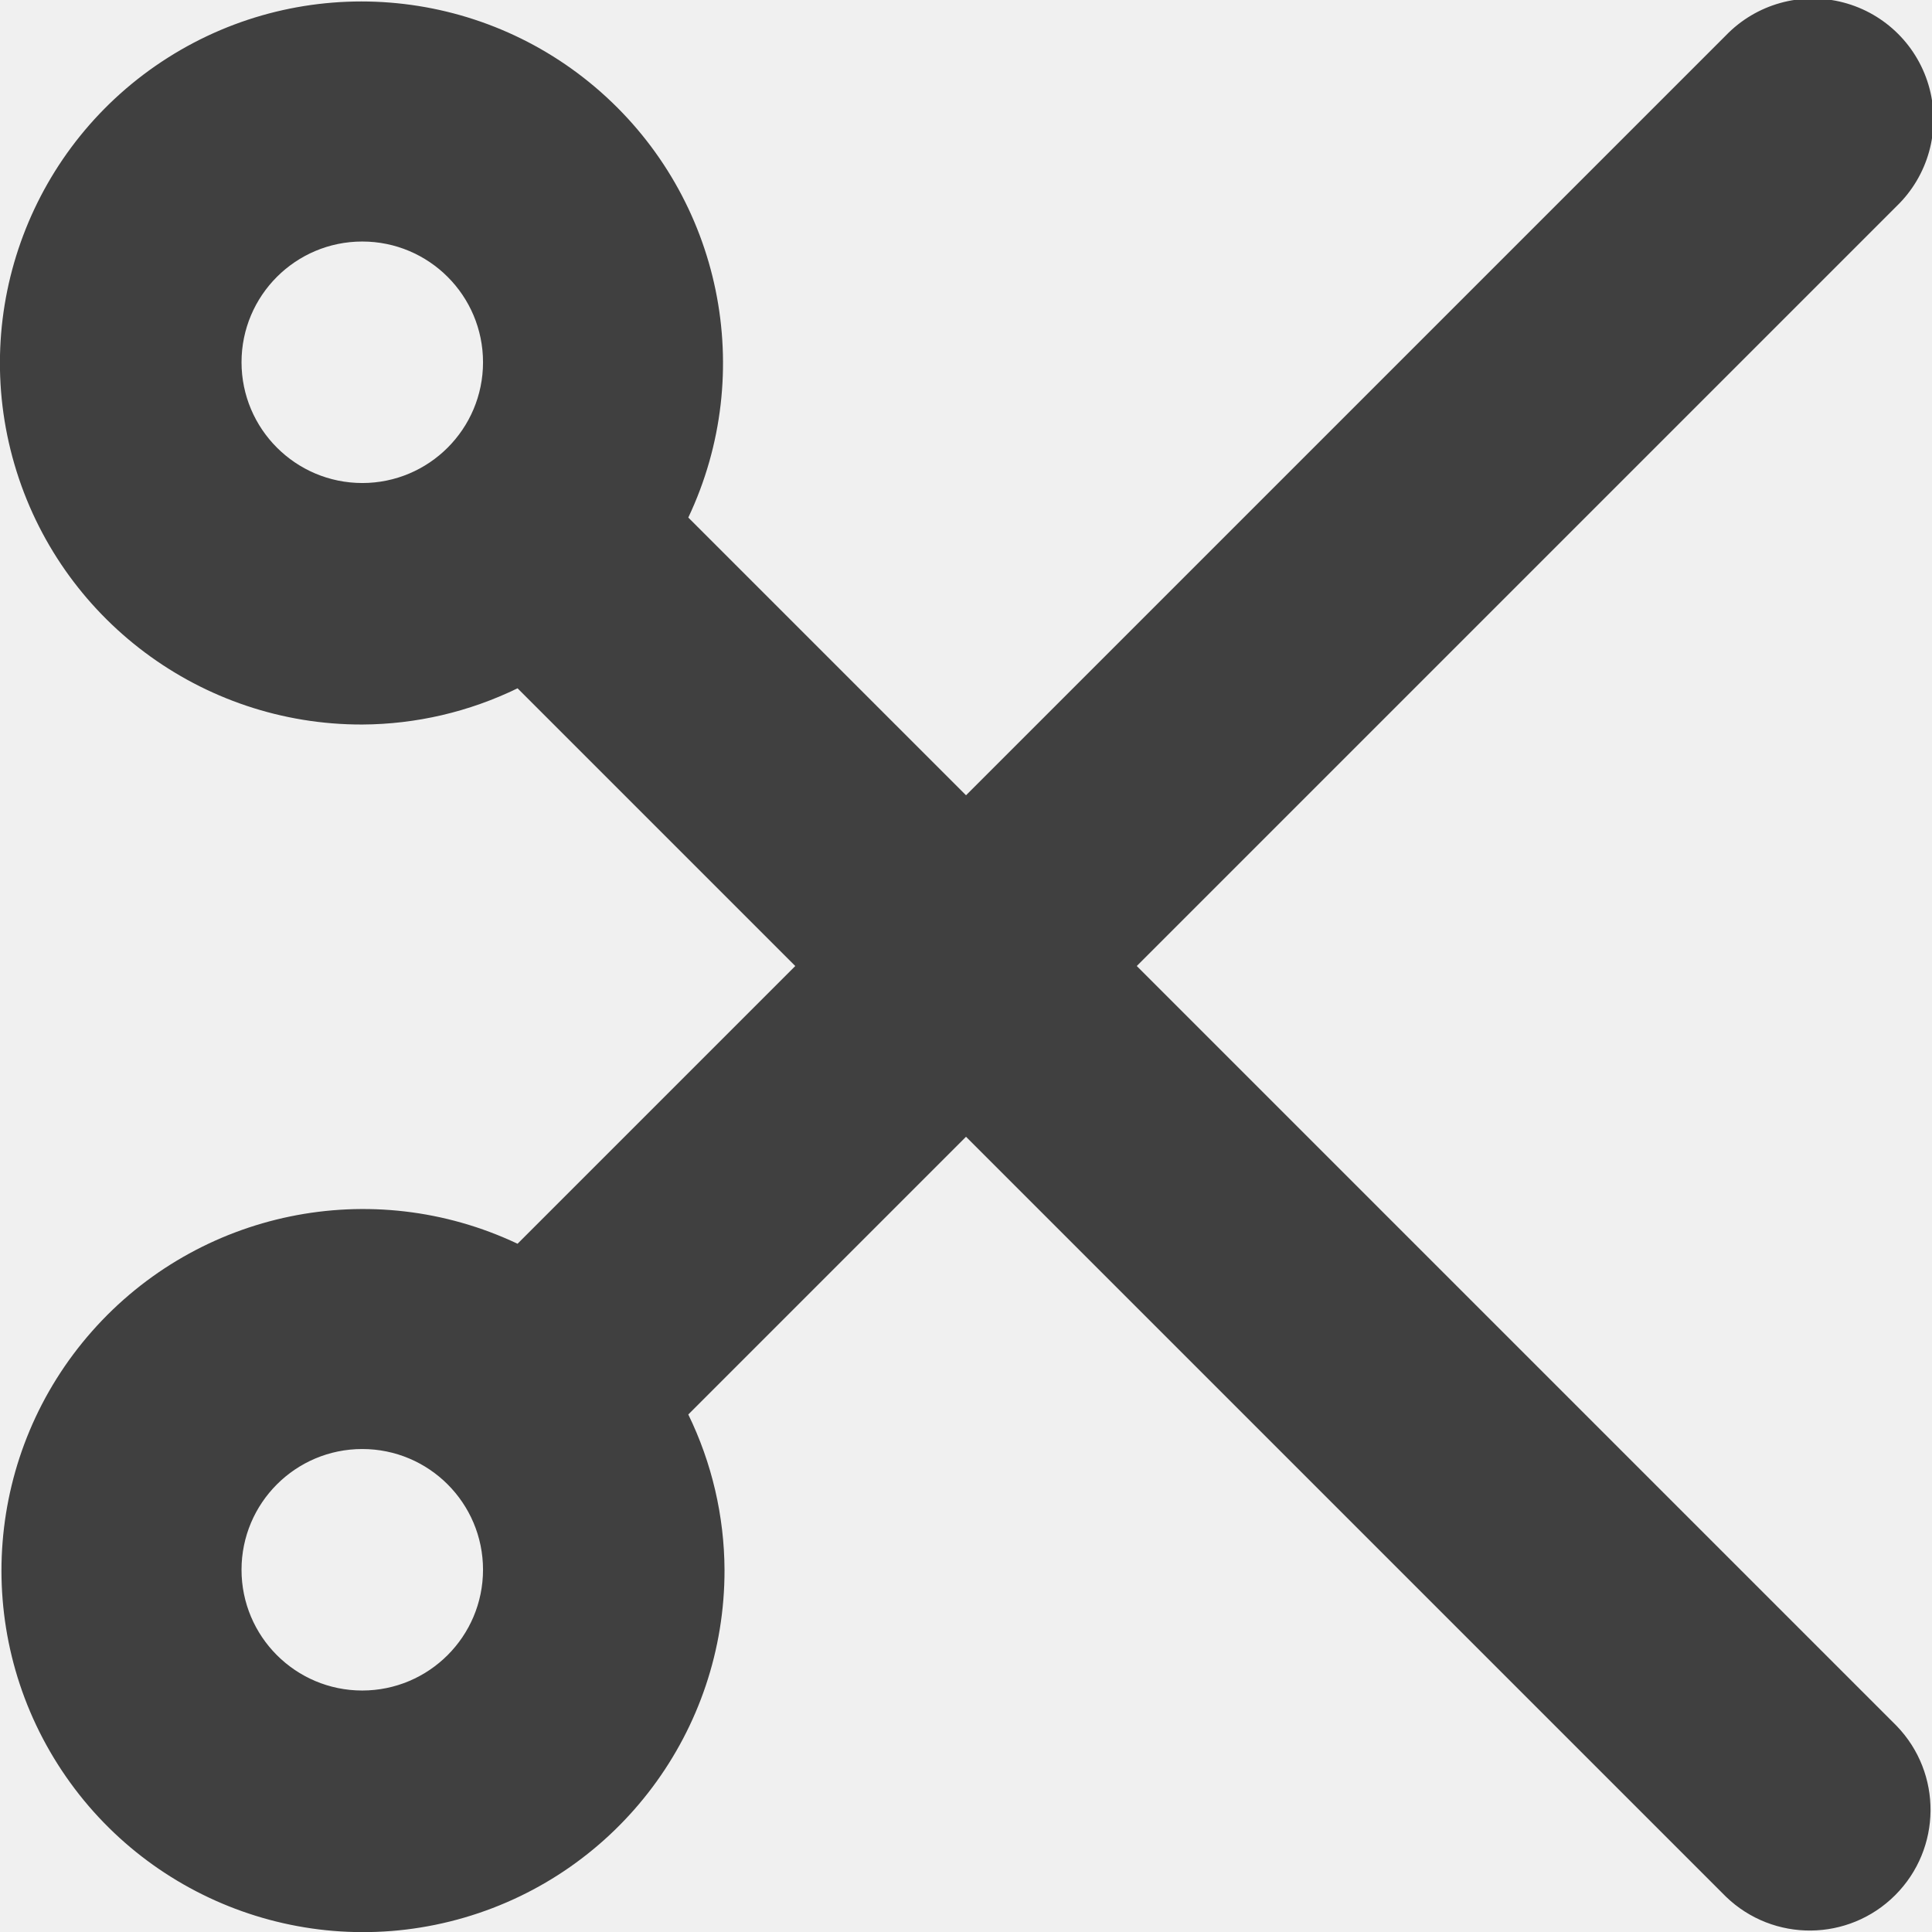
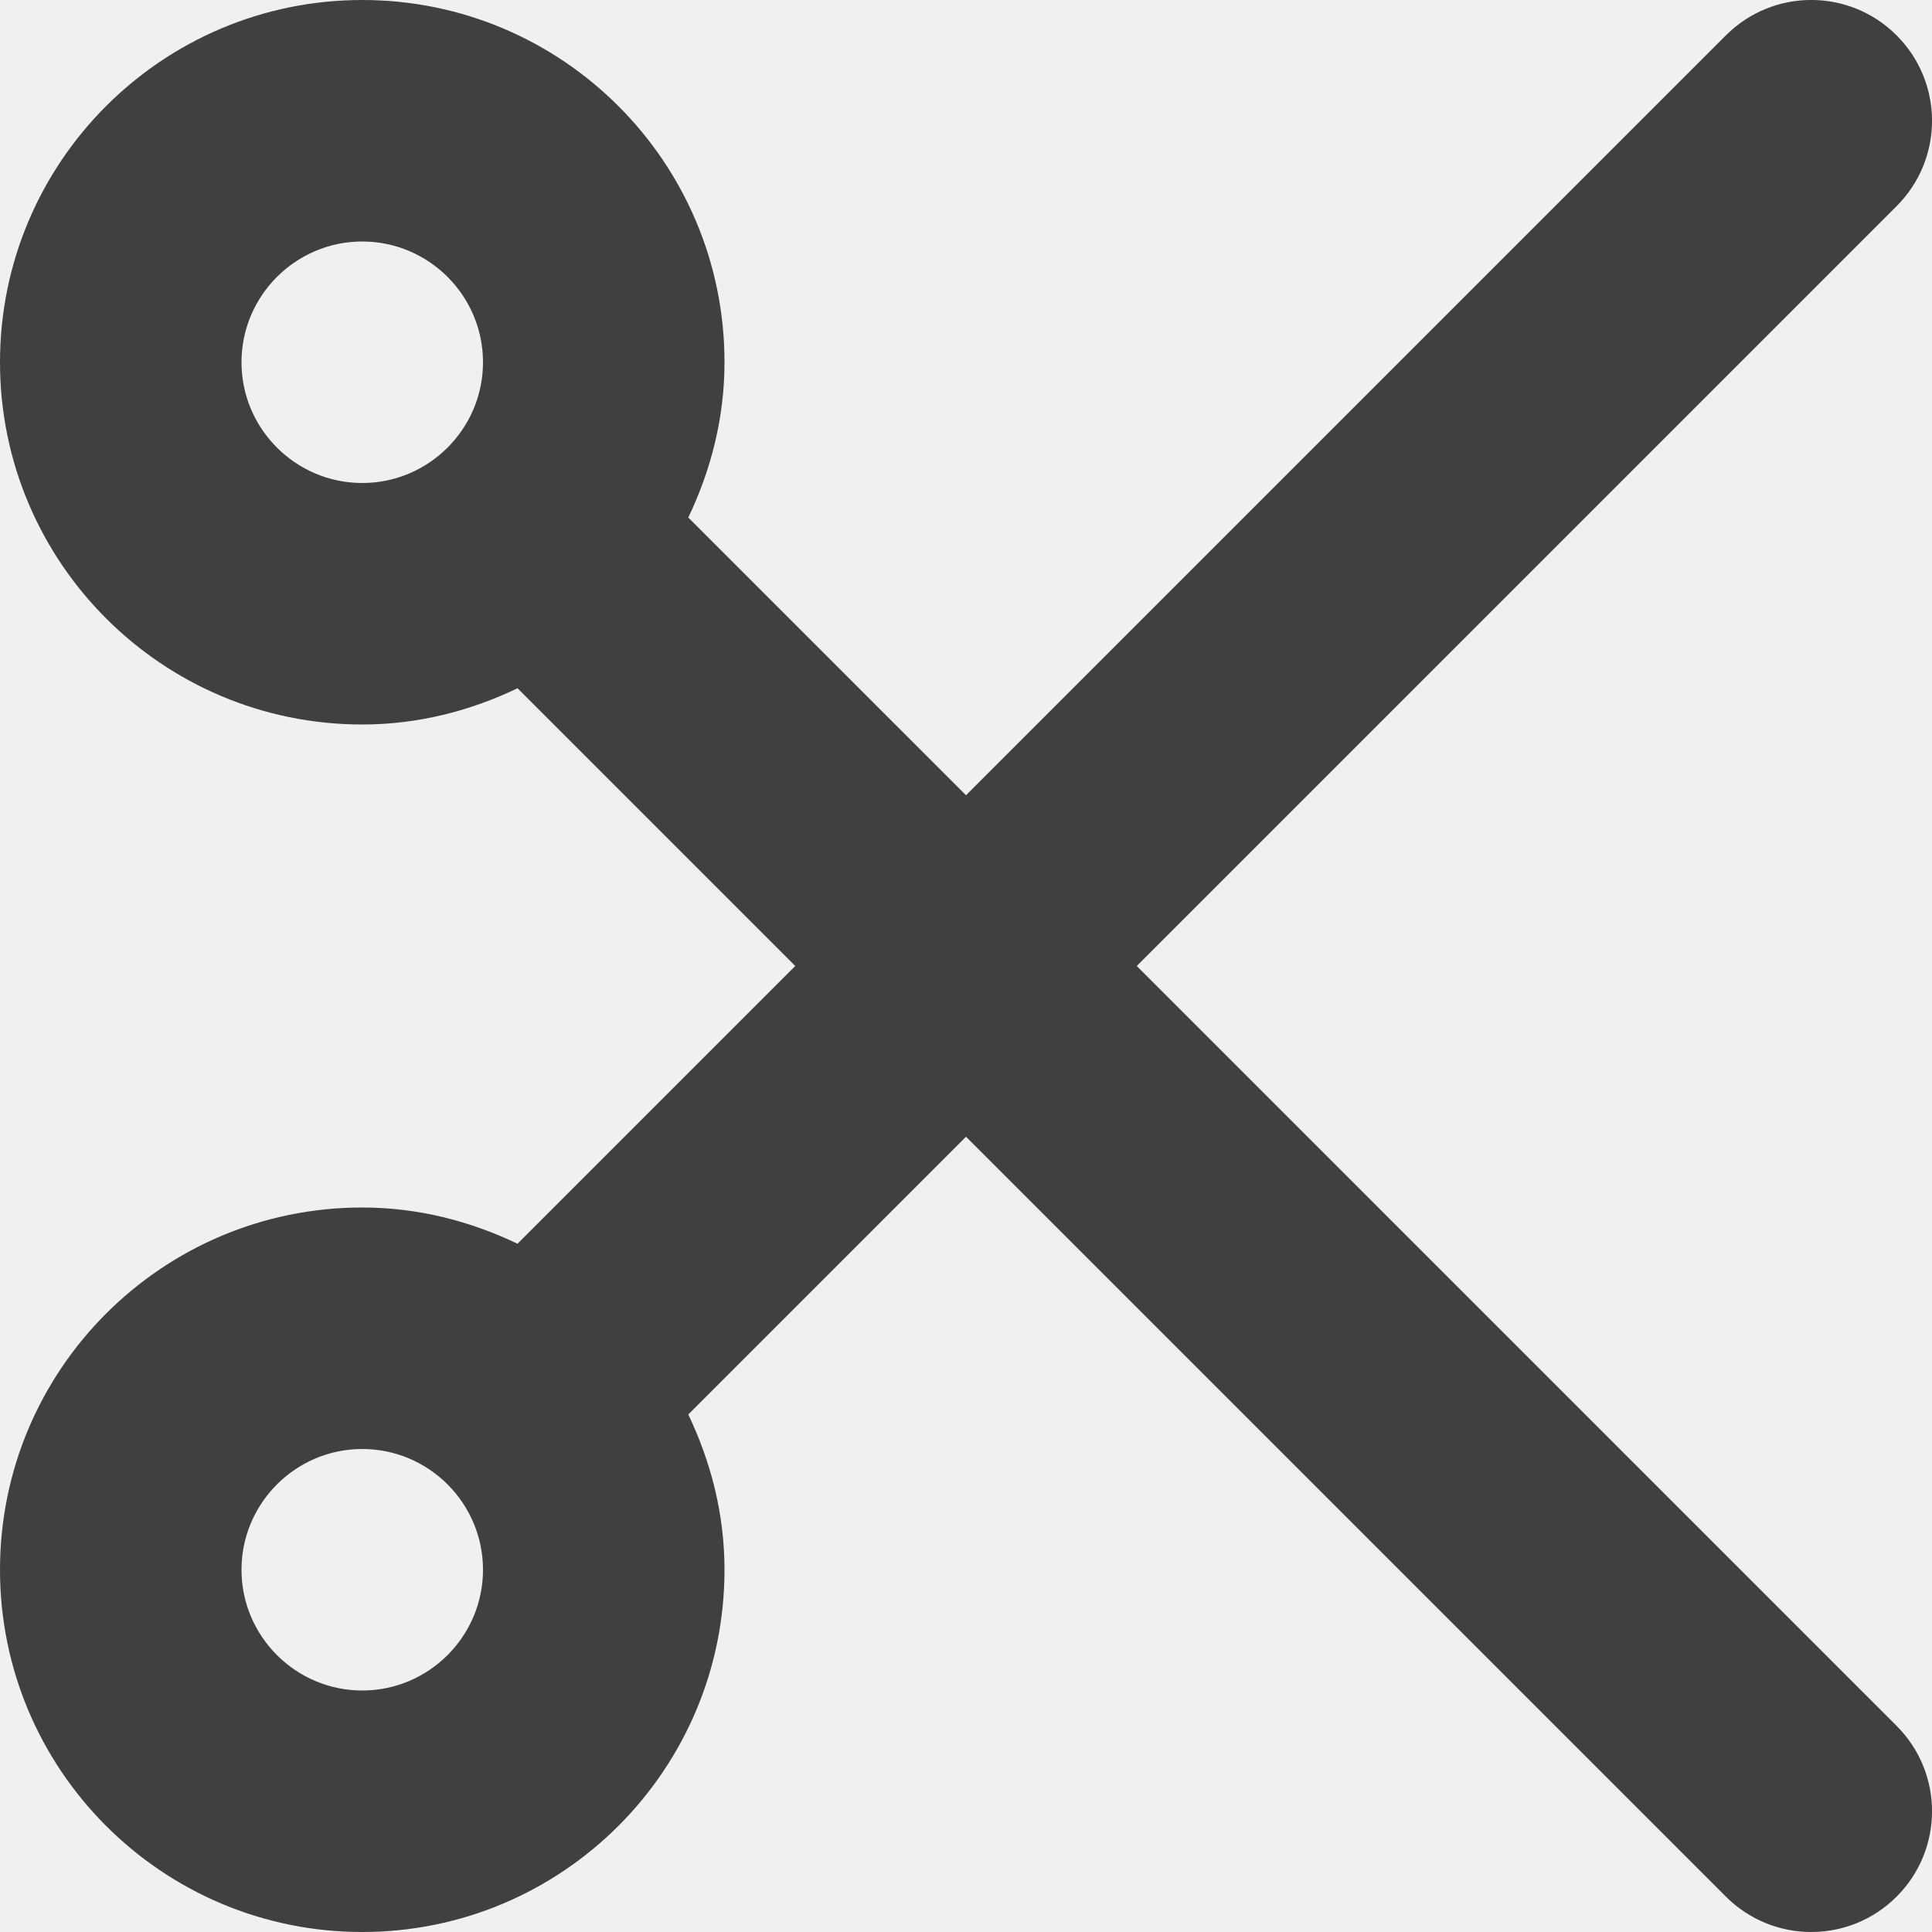
- <svg xmlns="http://www.w3.org/2000/svg" id="NEW_NO_Container" data-name="NEW NO Container" viewBox="0 0 16 16">
-   <defs>
-     <style>.cls-1{fill:#404040;}</style>
-   </defs>
-   <g id="icon-cut">
-     <path class="cls-1" d="M9.414,8l6.293-6.293A1,1,0,1,0,14.293.293L8,6.586l-2.3-2.3A2.994,2.994,0,1,0,3,6a2.972,2.972,0,0,0,1.286-.3l2.3,2.3-2.3,2.3A2.994,2.994,0,1,0,6,13a2.971,2.971,0,0,0-.3-1.286l2.3-2.3,6.293,6.293a1,1,0,0,0,1.414-1.414ZM2,3A1,1,0,1,1,3,4,1.001,1.001,0,0,1,2,3ZM3,14a1,1,0,1,1,1-1A1.001,1.001,0,0,1,3,14Z" transform="translate(0.0002 0.0002)" />
+ <svg xmlns="http://www.w3.org/2000/svg" version="1.1" x="0px" y="0px" viewBox="0 0 16 16" style="enable-background:new 0 0 16 16;" xml:space="preserve">
+   <style type="text/css">
+ 	.st0{display:none;}
+ 	.st1{display:inline;}
+ 	.st2{fill:#404040;}
+ 	.st3{fill:#FFFFFF;}
+ 	.st4{fill:none;}
+ 	.st5{opacity:0.3;fill:none;}
+ 	.st6{fill:#FF0000;}
+ 	.st7{fill-rule:evenodd;clip-rule:evenodd;fill:#404040;}
+ 	.st8{fill-rule:evenodd;clip-rule:evenodd;fill:#FFFFFF;}
+ 	.st9{fill-rule:evenodd;clip-rule:evenodd;fill:#2867B2;}
+ 	.st10{fill:#EE1376;}
+ 	.st11{fill:#1DA1F2;}
+ 	.st12{fill:#1877F2;}
+ 	.st13{display:inline;fill:none;}
+ 	.st14{display:inline;fill:#404040;}
+ 	.st15{display:inline;opacity:0.3;fill:none;}
+ 	.st16{display:inline;fill-rule:evenodd;clip-rule:evenodd;fill:#404040;}
+ 	.st17{fill:none;stroke:#404040;stroke-width:2;stroke-linecap:round;}
+ </style>
+   <g id="Outter_Container" class="st0">
+ </g>
+   <g id="NEW" class="st0">
+ </g>
+   <g id="NEW_NO_Container">
+     <g id="icon-cut_2_">
+       <g>
+         <path class="st2" d="M9.414,8l6.293-6.293c0.391-0.391,0.391-1.023,0-1.414s-1.023-0.391-1.414,0L8,6.586     L5.7,4.286c0.187-0.391,0.3-0.824,0.3-1.286c0-1.657-1.343-3-3-3s-3,1.343-3,3c0,1.657,1.343,3,3,3     c0.462,0,0.895-0.113,1.286-0.3l2.3,2.3l-2.3,2.3c-0.391-0.187-0.824-0.3-1.286-0.3c-1.657,0-3,1.343-3,3     c0,1.657,1.343,3,3,3s3-1.343,3-3c0-0.462-0.113-0.895-0.3-1.286l2.3-2.3l6.293,6.293     c0.195,0.195,0.451,0.293,0.707,0.293s0.512-0.098,0.707-0.293c0.391-0.391,0.391-1.023,0-1.414L9.414,8z      M2,3c0-0.551,0.449-1,1-1s1,0.449,1,1s-0.449,1-1,1S2,3.551,2,3z M3,14     c-0.551,0-1-0.449-1-1s0.449-1,1-1s1,0.449,1,1S3.551,14,3,14z" />
+       </g>
+     </g>
  </g>
</svg>
